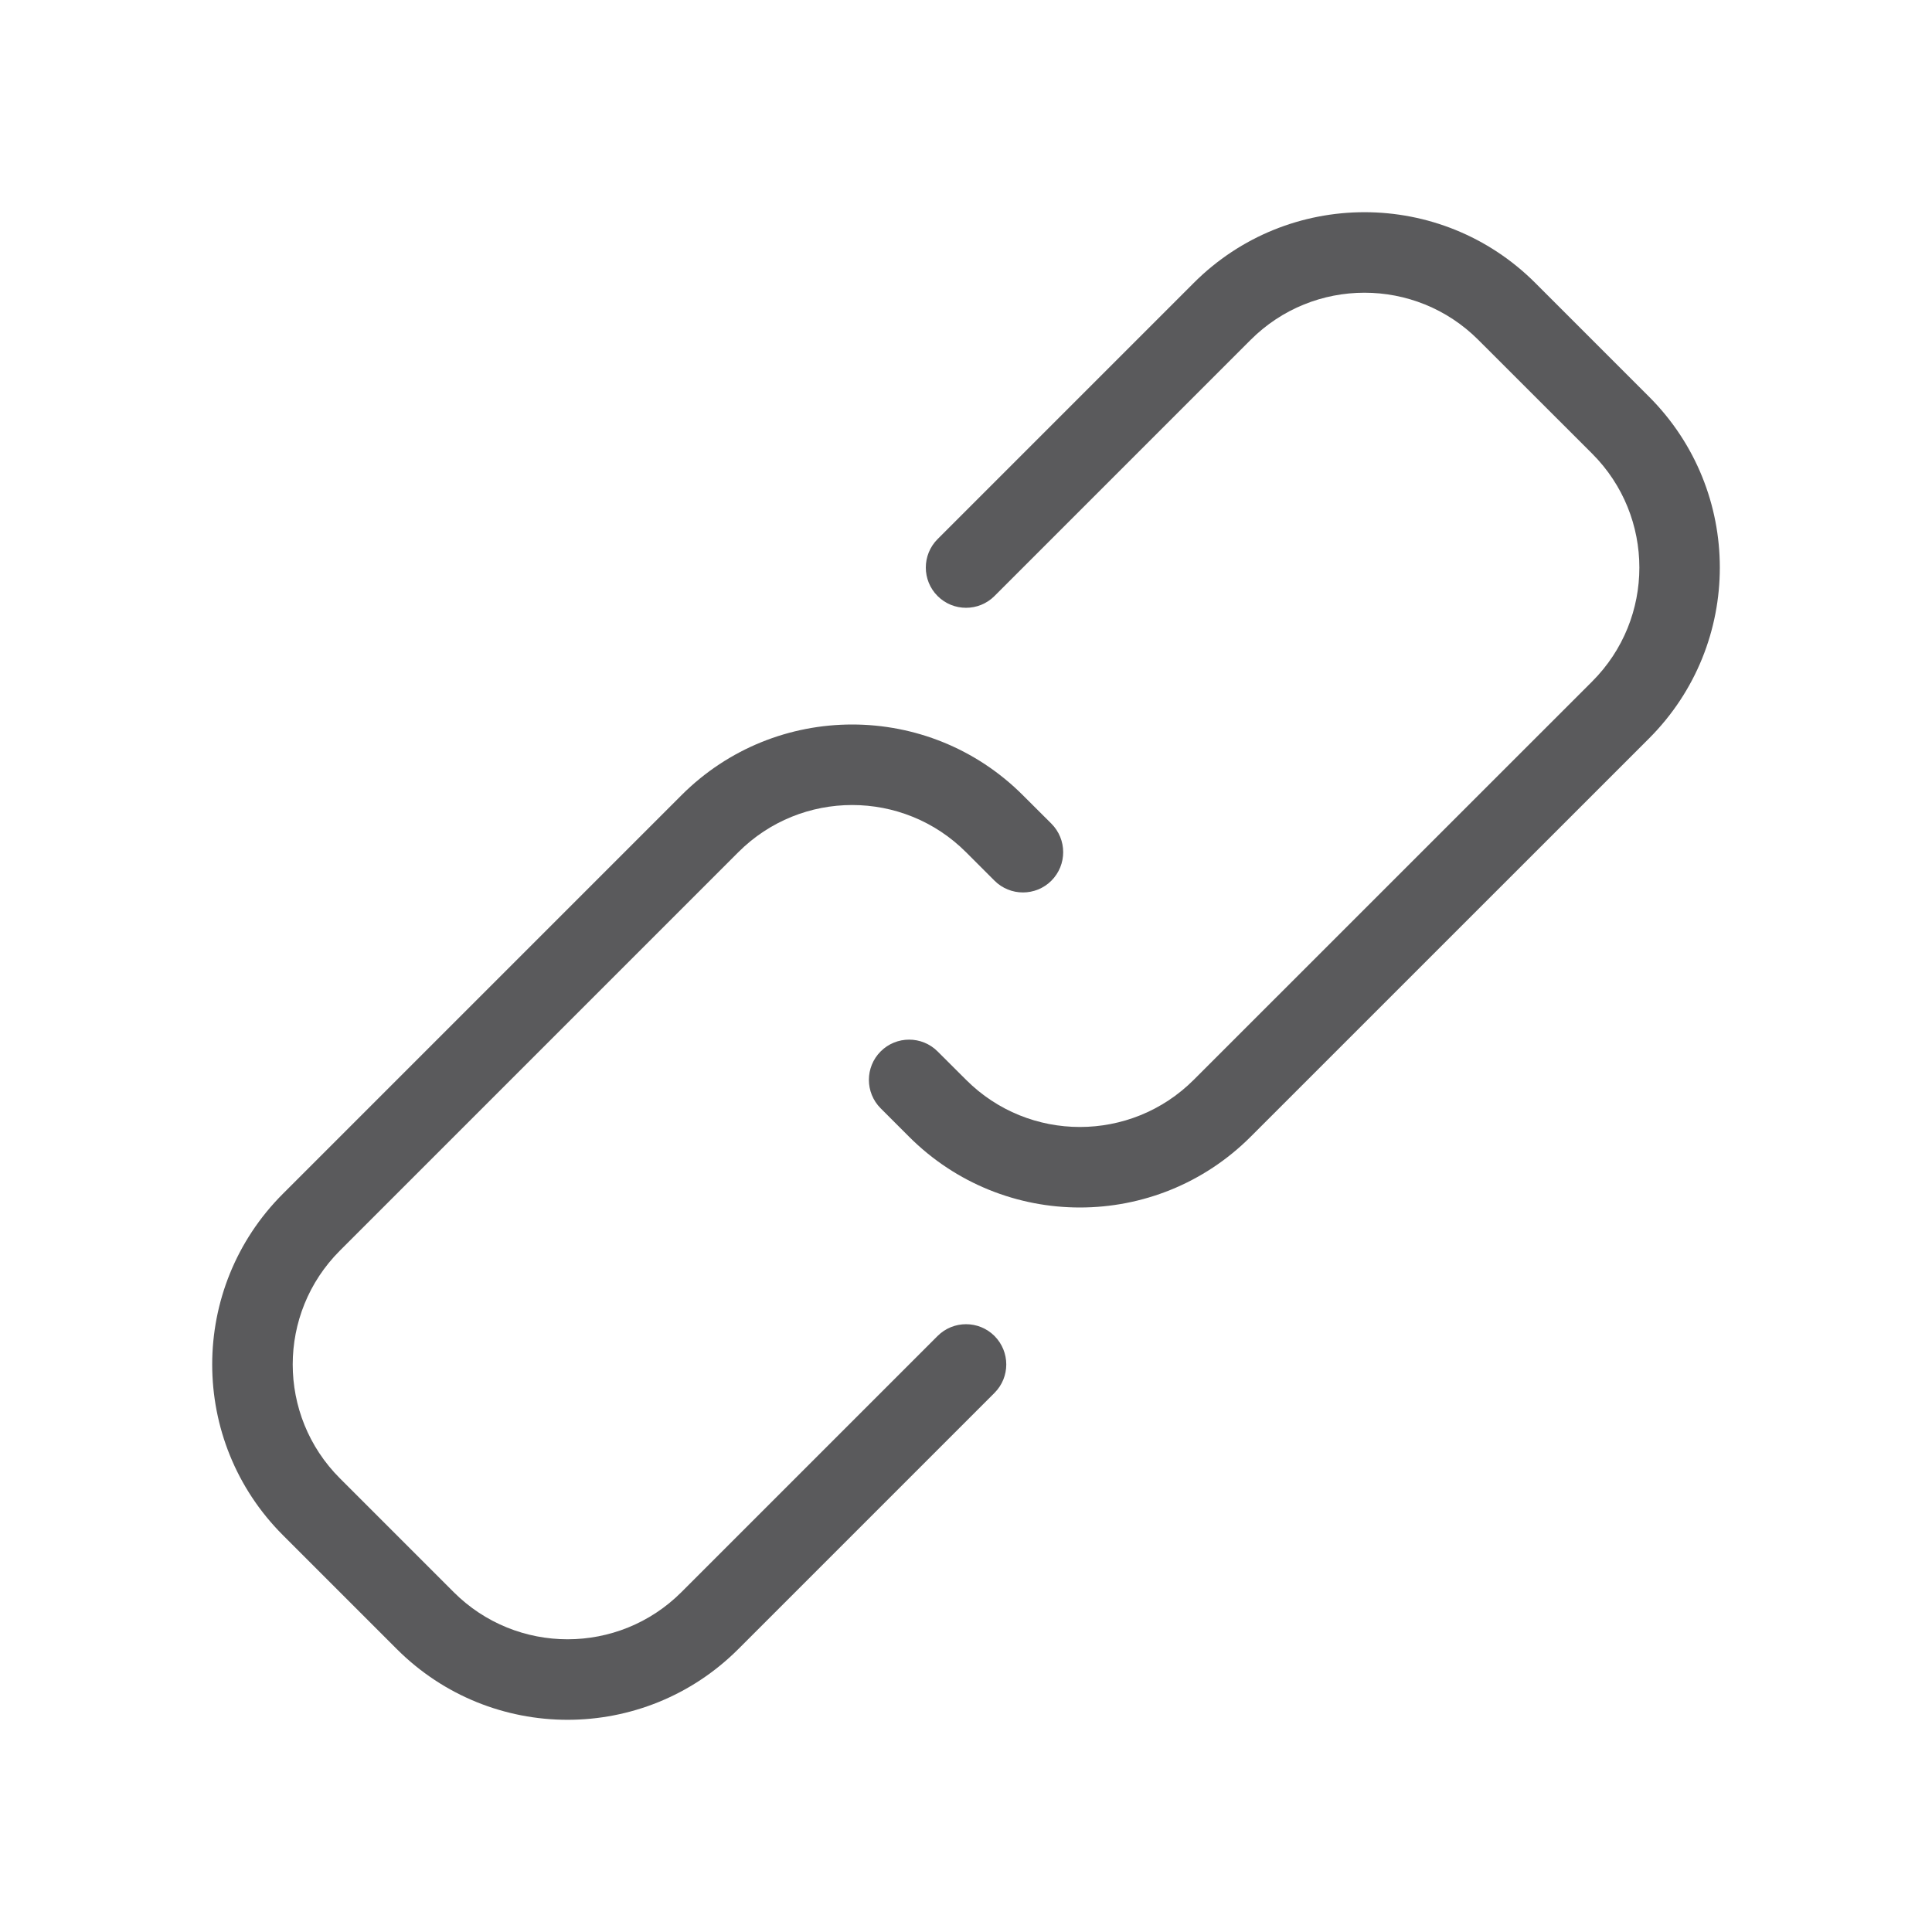
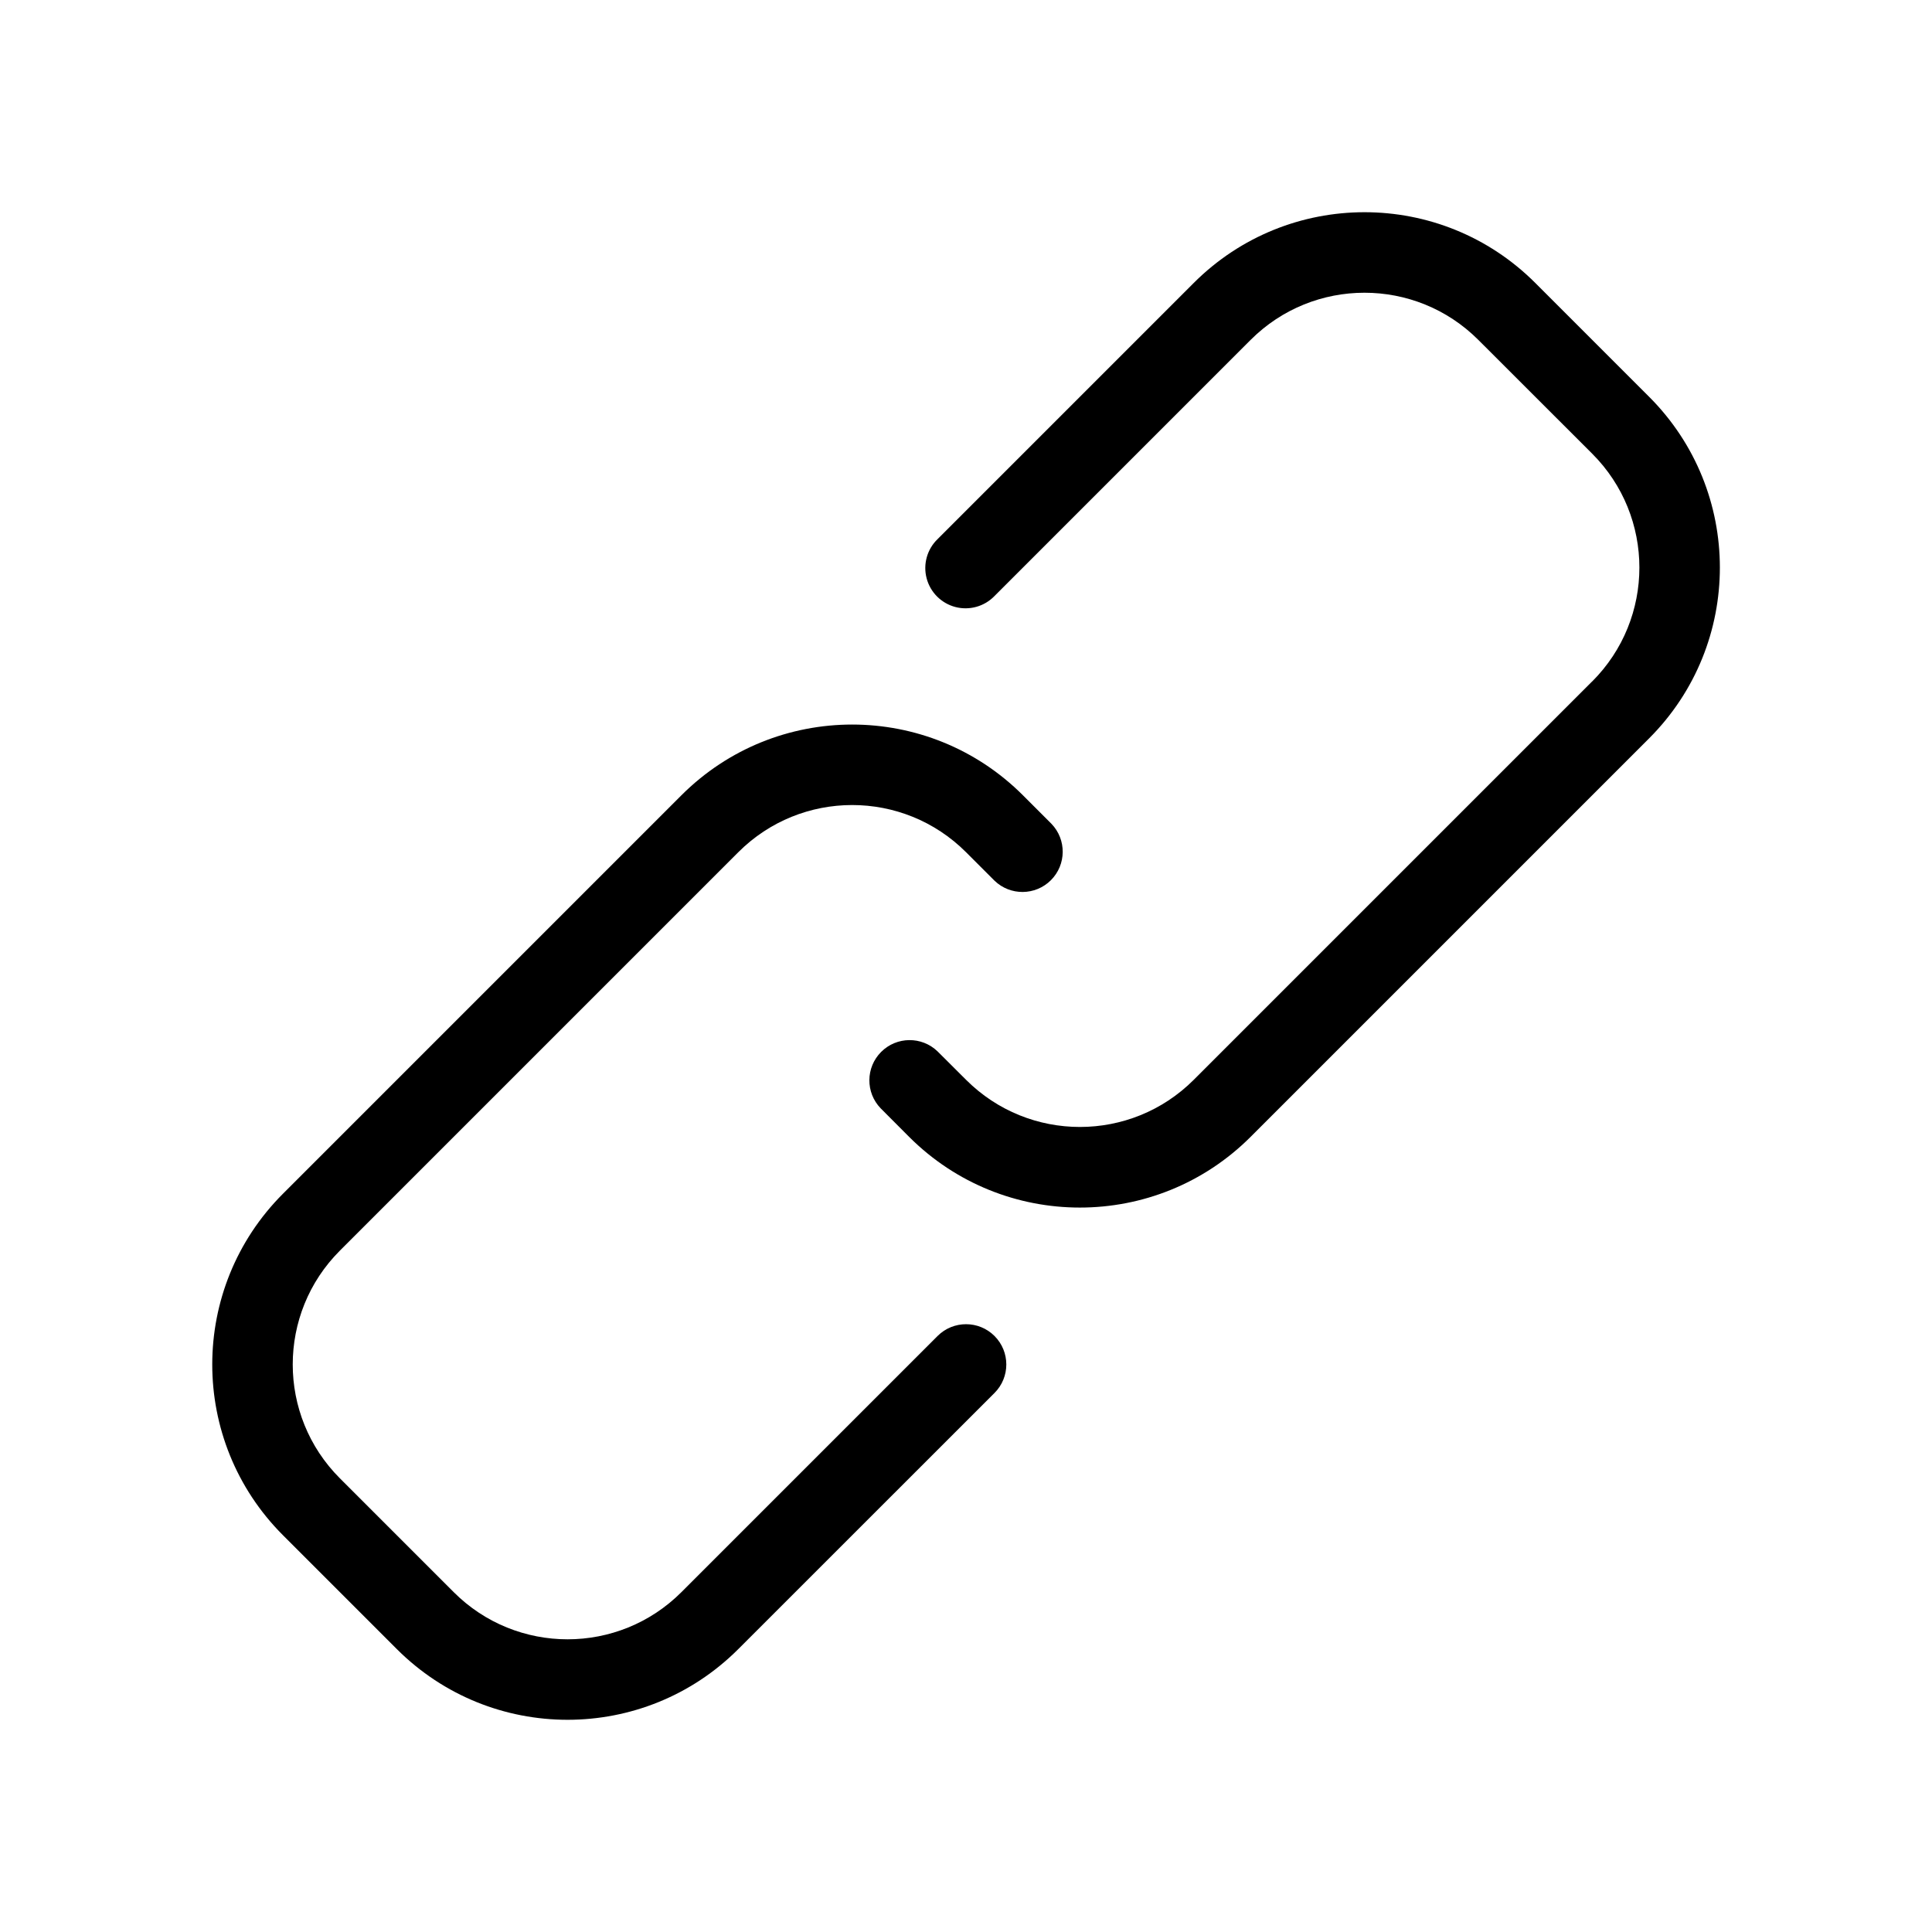
- <svg xmlns="http://www.w3.org/2000/svg" width="24" height="24" viewBox="0 0 24 24" fill="none">
-   <path fill-rule="evenodd" clip-rule="evenodd" d="M19.779 8.465C20.56 7.684 20.56 6.417 19.779 5.636L18.364 4.222C17.583 3.441 16.317 3.441 15.536 4.222L12.354 7.404C12.159 7.599 11.842 7.599 11.647 7.404C11.452 7.209 11.452 6.892 11.647 6.697L14.829 3.515C16 2.343 17.9 2.343 19.072 3.515L20.486 4.929C21.657 6.101 21.657 8 20.486 9.172L15.536 14.121C14.364 15.293 12.465 15.293 11.293 14.121L10.94 13.768C10.745 13.573 10.745 13.256 10.94 13.061C11.135 12.866 11.452 12.866 11.647 13.061L12.001 13.414C12.781 14.195 14.048 14.195 14.829 13.414L19.779 8.465ZM12 10.586L12.354 10.94C12.549 11.135 12.866 11.135 13.061 10.94C13.256 10.744 13.256 10.428 13.061 10.232L12.707 9.879C11.536 8.707 9.636 8.707 8.465 9.879L3.515 14.829C2.343 16 2.343 17.9 3.515 19.071L4.929 20.485C6.101 21.657 8 21.657 9.172 20.485L12.354 17.303C12.549 17.108 12.549 16.792 12.354 16.596C12.159 16.401 11.842 16.401 11.647 16.596L8.465 19.778C7.684 20.559 6.417 20.559 5.636 19.778L4.222 18.364C3.441 17.583 3.441 16.317 4.222 15.536L9.172 10.586C9.953 9.805 11.219 9.805 12 10.586Z" fill="#5A5A5C" />
+ <svg xmlns="http://www.w3.org/2000/svg" width="24" height="24">
+   <path fill-rule="evenodd" clip-rule="evenodd" d="M19.779 8.465a2 2 0 000-2.829l-1.415-1.414a2 2 0 00-2.828 0l-3.182 3.182a.5.5 0 11-.707-.707l3.182-3.182a3 3 0 014.243 0l1.414 1.414a3 3 0 010 4.243l-4.95 4.95a3 3 0 01-4.243 0l-.353-.354a.5.5 0 01.707-.707l.354.353a2 2 0 002.828 0l4.95-4.95zM12 10.586l.354.354a.5.5 0 00.707-.707l-.354-.354a3 3 0 00-4.242 0l-4.95 4.95a3 3 0 000 4.242l1.414 1.414a3 3 0 004.243 0l3.182-3.181a.5.5 0 10-.707-.708l-3.182 3.182a2 2 0 01-2.829 0l-1.414-1.414a2 2 0 010-2.828l4.95-4.95a2 2 0 012.828 0z" />
</svg>
